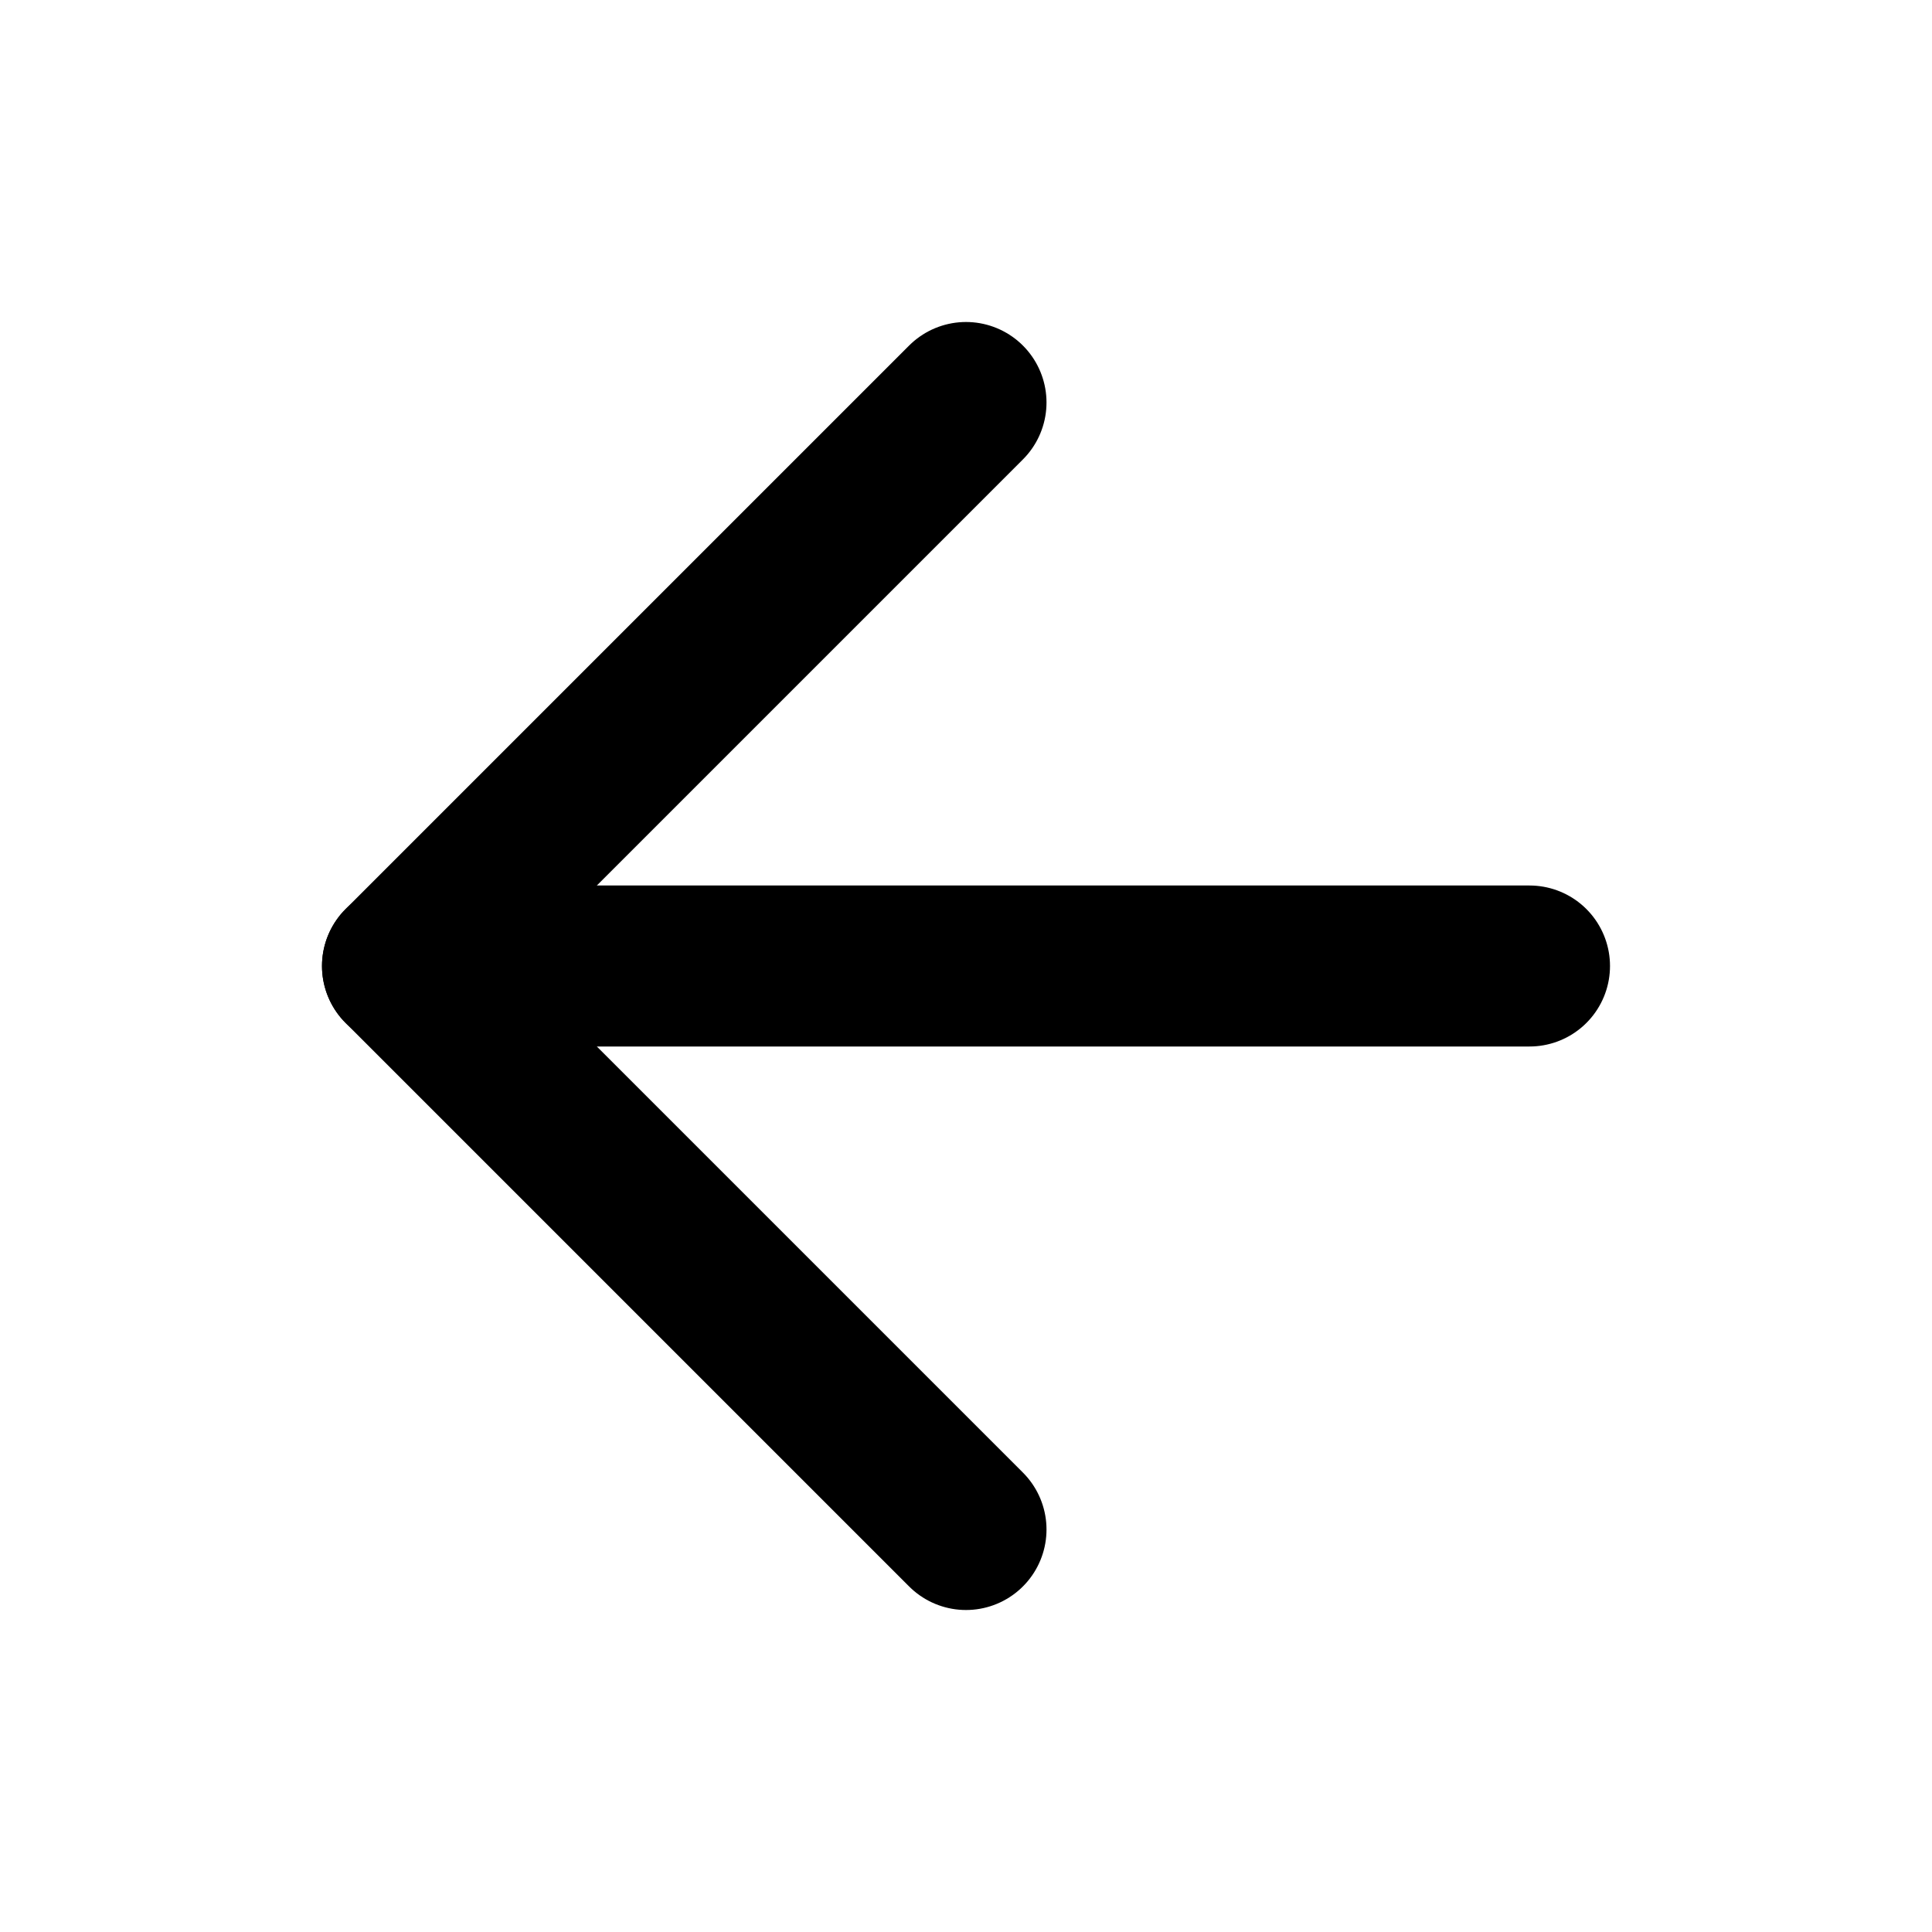
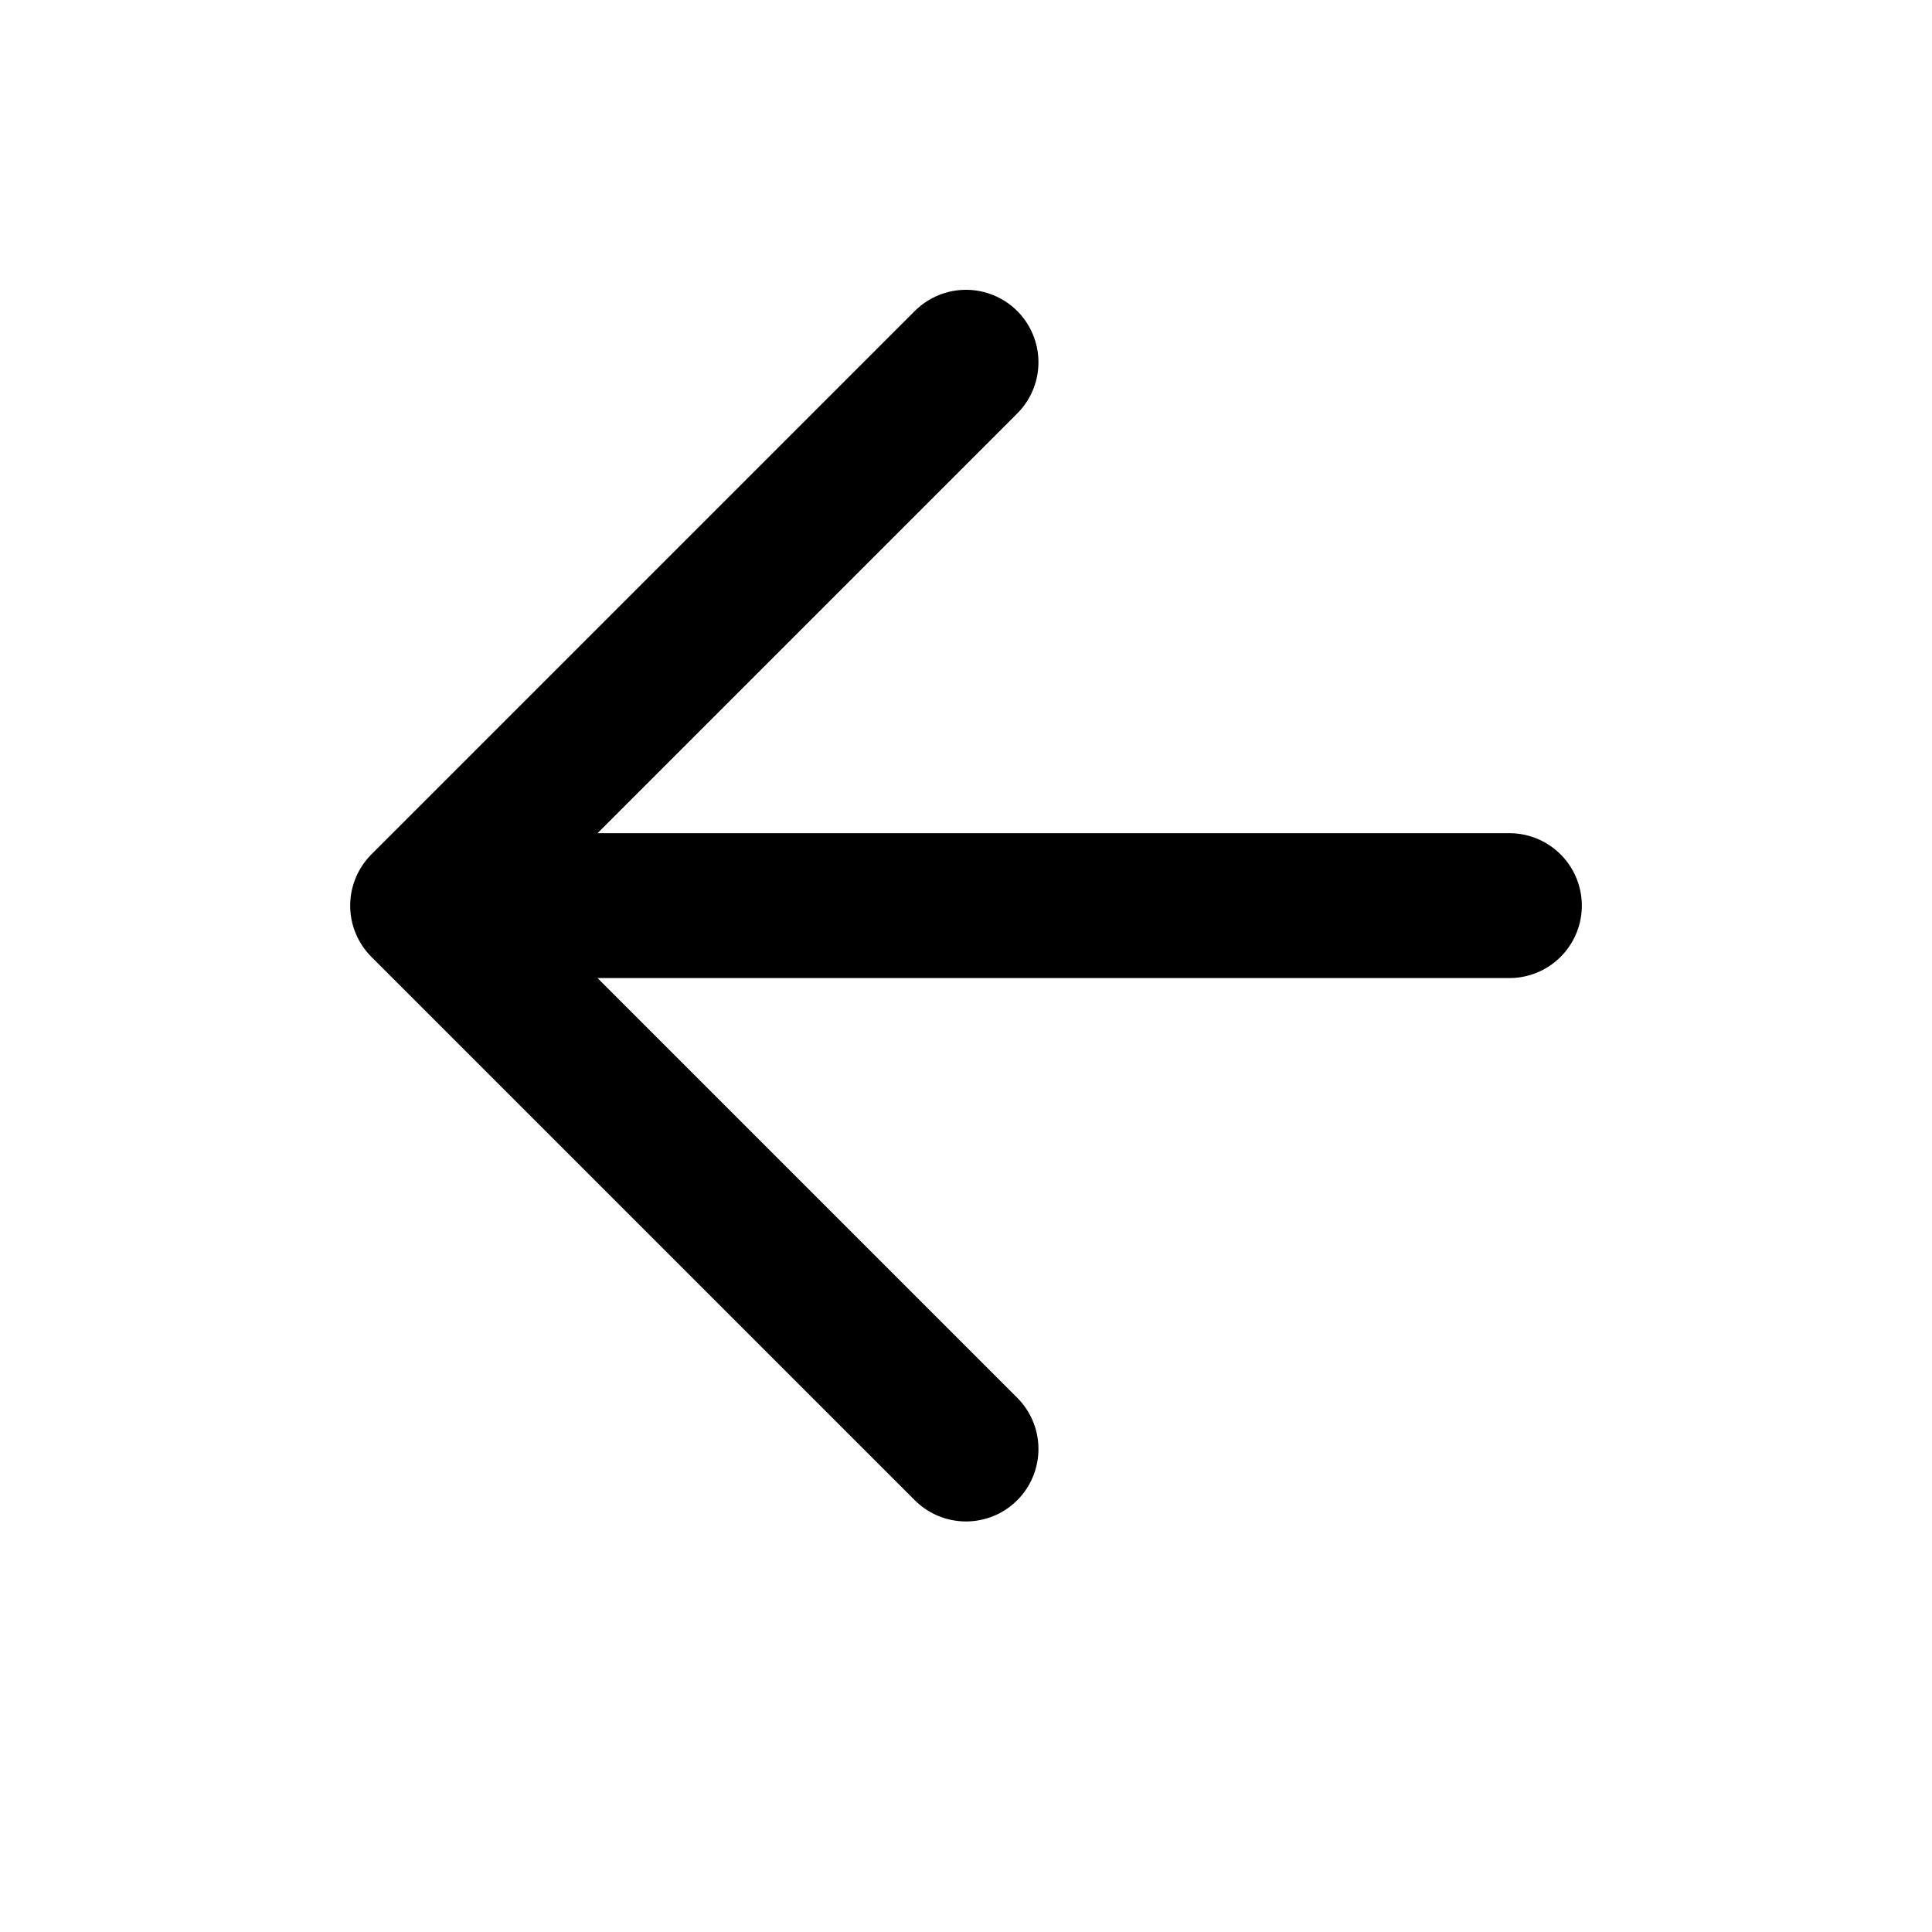
- <svg xmlns="http://www.w3.org/2000/svg" class="lucide lucide-arrow-left" width="24" height="24" viewBox="0 0 24 24" fill="none" stroke="currentColor" stroke-width="2" stroke-linecap="round" stroke-linejoin="round">
-   <path d="m12 19-7-7 7-7" />
-   <path d="M19 12H5" />
+ <svg xmlns="http://www.w3.org/2000/svg" width="16" height="16" viewBox="0 0 16 16" fill="none">
+   <path d="M3.5 7.5L8 3M3.5 7.5L8 12M3.5 7.5H12.5" stroke="black" stroke-width="1.2" stroke-linecap="round" stroke-linejoin="round" />
</svg>
